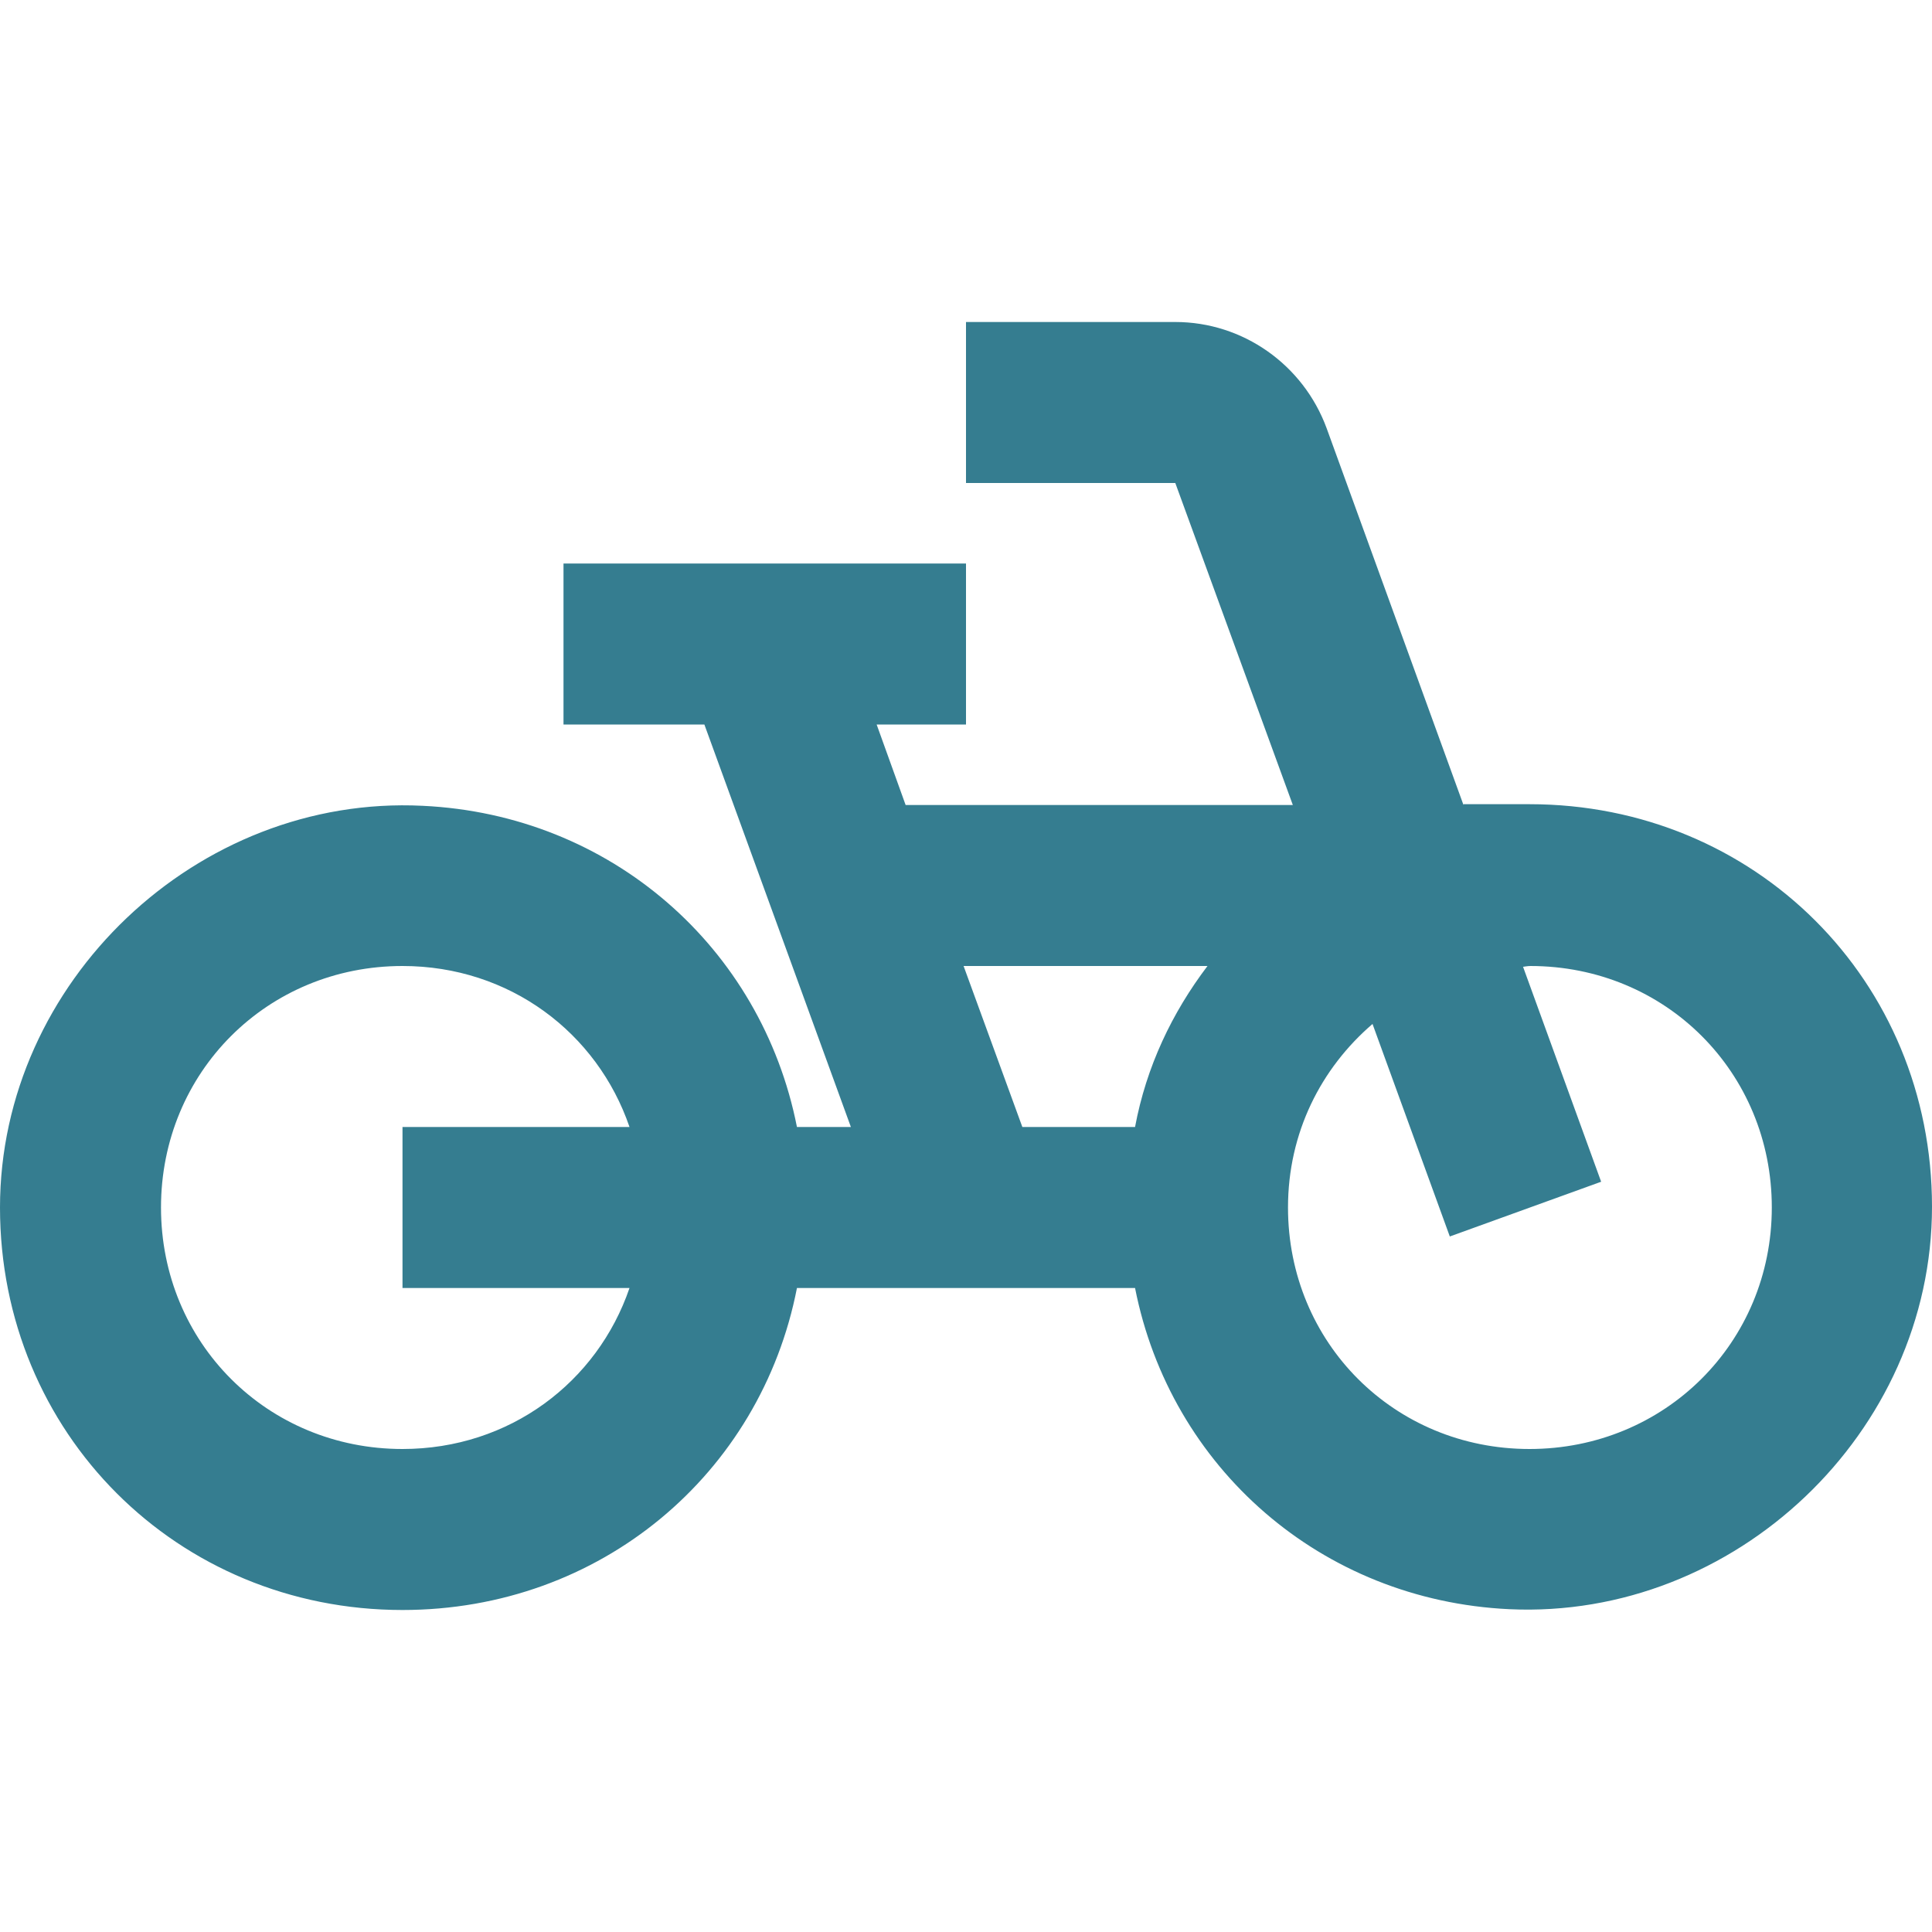
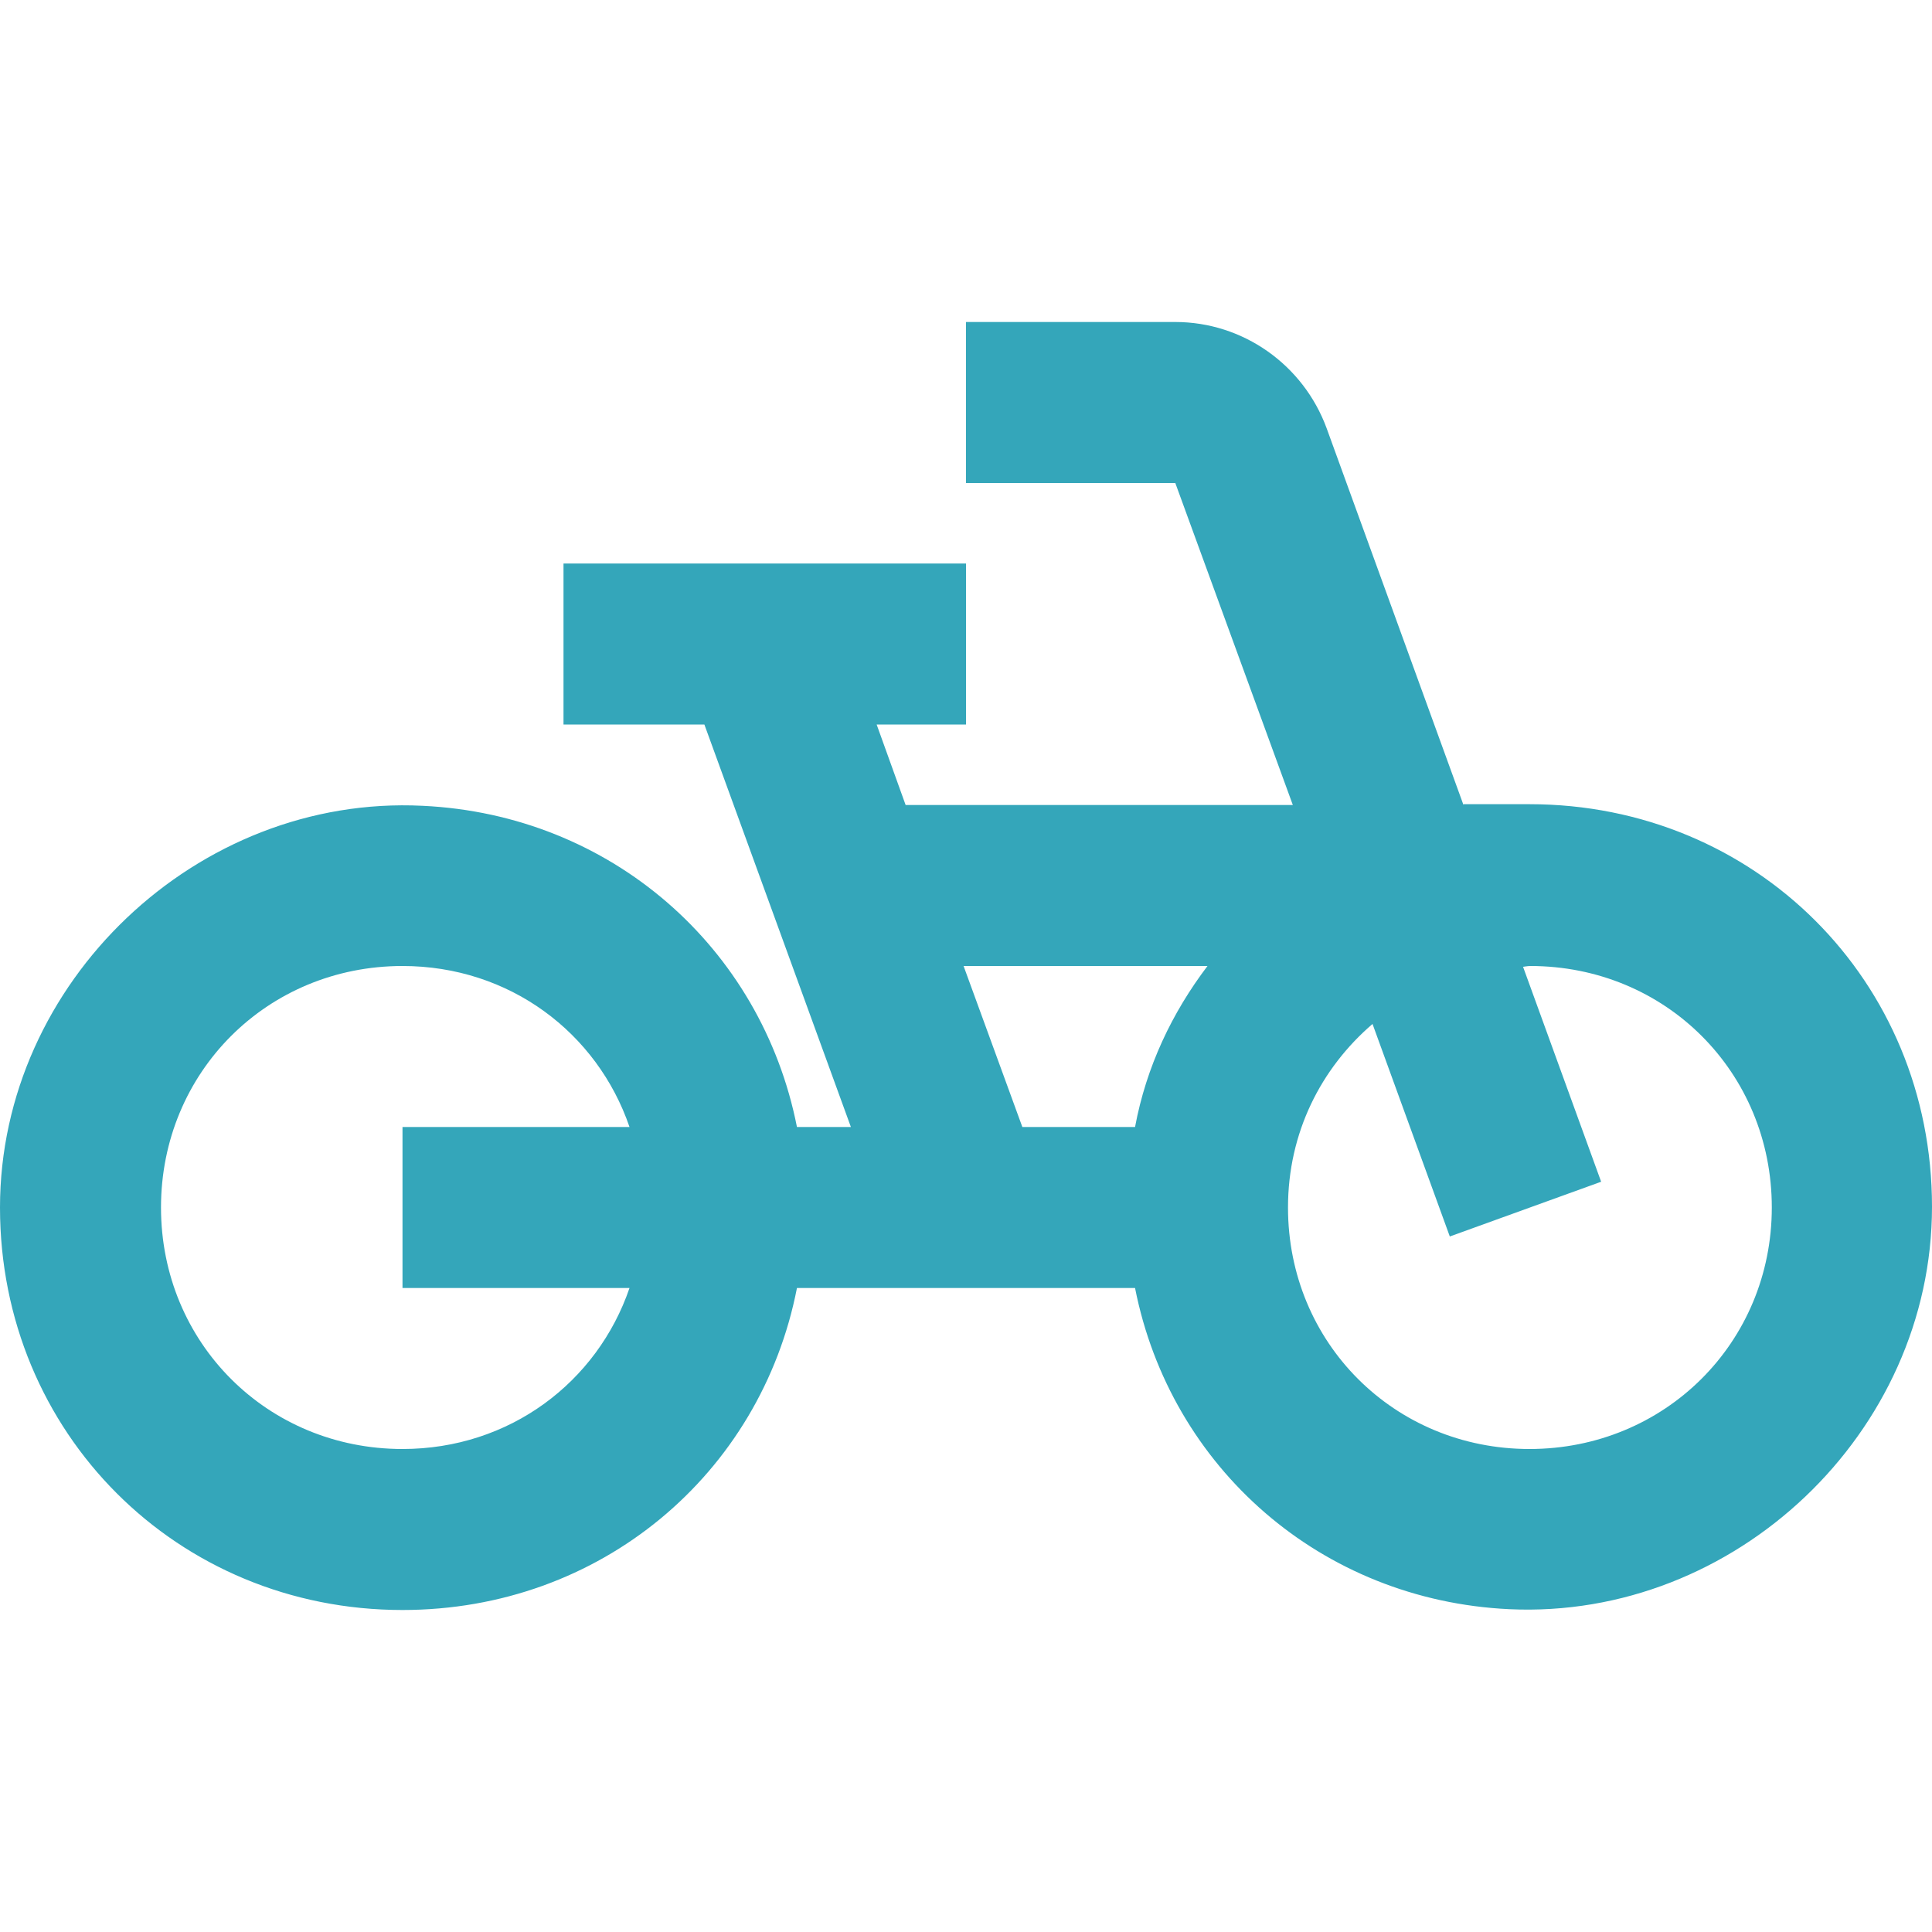
<svg xmlns="http://www.w3.org/2000/svg" id="Layer_1" version="1.1" viewBox="0 0 24 24">
  <defs>
    <style>
      .st0 {
        fill: none;
      }

      .st1 {
-         fill: #357d90;
+         fill: #34a6ba;
      }

      .st2 {
        clip-path: url(#clippath);
      }
    </style>
    <clipPath id="clippath">
      <rect class="st0" width="24" height="24" />
    </clipPath>
  </defs>
  <g class="st2">
-     <path class="st1" d="M18.18,10l-1.7-4.68c-.29-.79-1.04-1.32-1.88-1.32h-2.6v2h2.6l1.46,4h-4.81l-.36-1h1.11v-2h-5v2h1.75l1.82,5h-.67c-.44-2.23-2.31-3.88-4.65-3.99C2.45,9.87,0,12.2,0,15s2.2,5,5,5c2.46,0,4.45-1.69,4.9-4h4.2c.44,2.23,2.31,3.88,4.65,3.99,2.8.13,5.25-2.19,5.25-5s-2.2-5-5-5h-.82ZM7.82,16c-.4,1.17-1.49,2-2.82,2-1.68,0-3-1.32-3-3s1.32-3,3-3c1.33,0,2.42.83,2.82,2h-2.82v2h2.82ZM14.1,14h-1.4l-.73-2h3.03c-.44.58-.76,1.25-.9,2ZM19,18c-1.68,0-3-1.32-3-3,0-.93.41-1.73,1.05-2.28l.96,2.64,1.88-.68-.97-2.67s.06-.01.09-.01c1.68,0,3,1.32,3,3s-1.33,3-3.01,3Z" />
+     <path class="st1" d="M18.18,10l-1.7-4.68c-.29-.79-1.04-1.32-1.88-1.32h-2.6v2h2.6l1.46,4h-4.81l-.36-1h1.11v-2h-5v2h1.75l1.82,5h-.67c-.44-2.23-2.31-3.88-4.65-3.99-2.8-.14-5.25,2.19-5.25,4.99s2.2,5,5,5c2.46,0,4.45-1.69,4.9-4h4.2c.44,2.23,2.31,3.88,4.65,3.99,2.8.13,5.25-2.19,5.25-5s-2.2-5-5-5h-.82ZM7.82,16c-.4,1.17-1.49,2-2.82,2-1.68,0-3-1.32-3-3s1.32-3,3-3c1.33,0,2.42.83,2.82,2h-2.82v2h2.82ZM14.1,14h-1.4l-.73-2h3.03c-.44.58-.76,1.25-.9,2ZM19,18c-1.68,0-3-1.32-3-3,0-.93.41-1.73,1.05-2.28l.96,2.64,1.88-.68-.97-2.67s.06-.01.09-.01c1.68,0,3,1.32,3,3s-1.33,3-3.01,3Z" />
  </g>
</svg>
